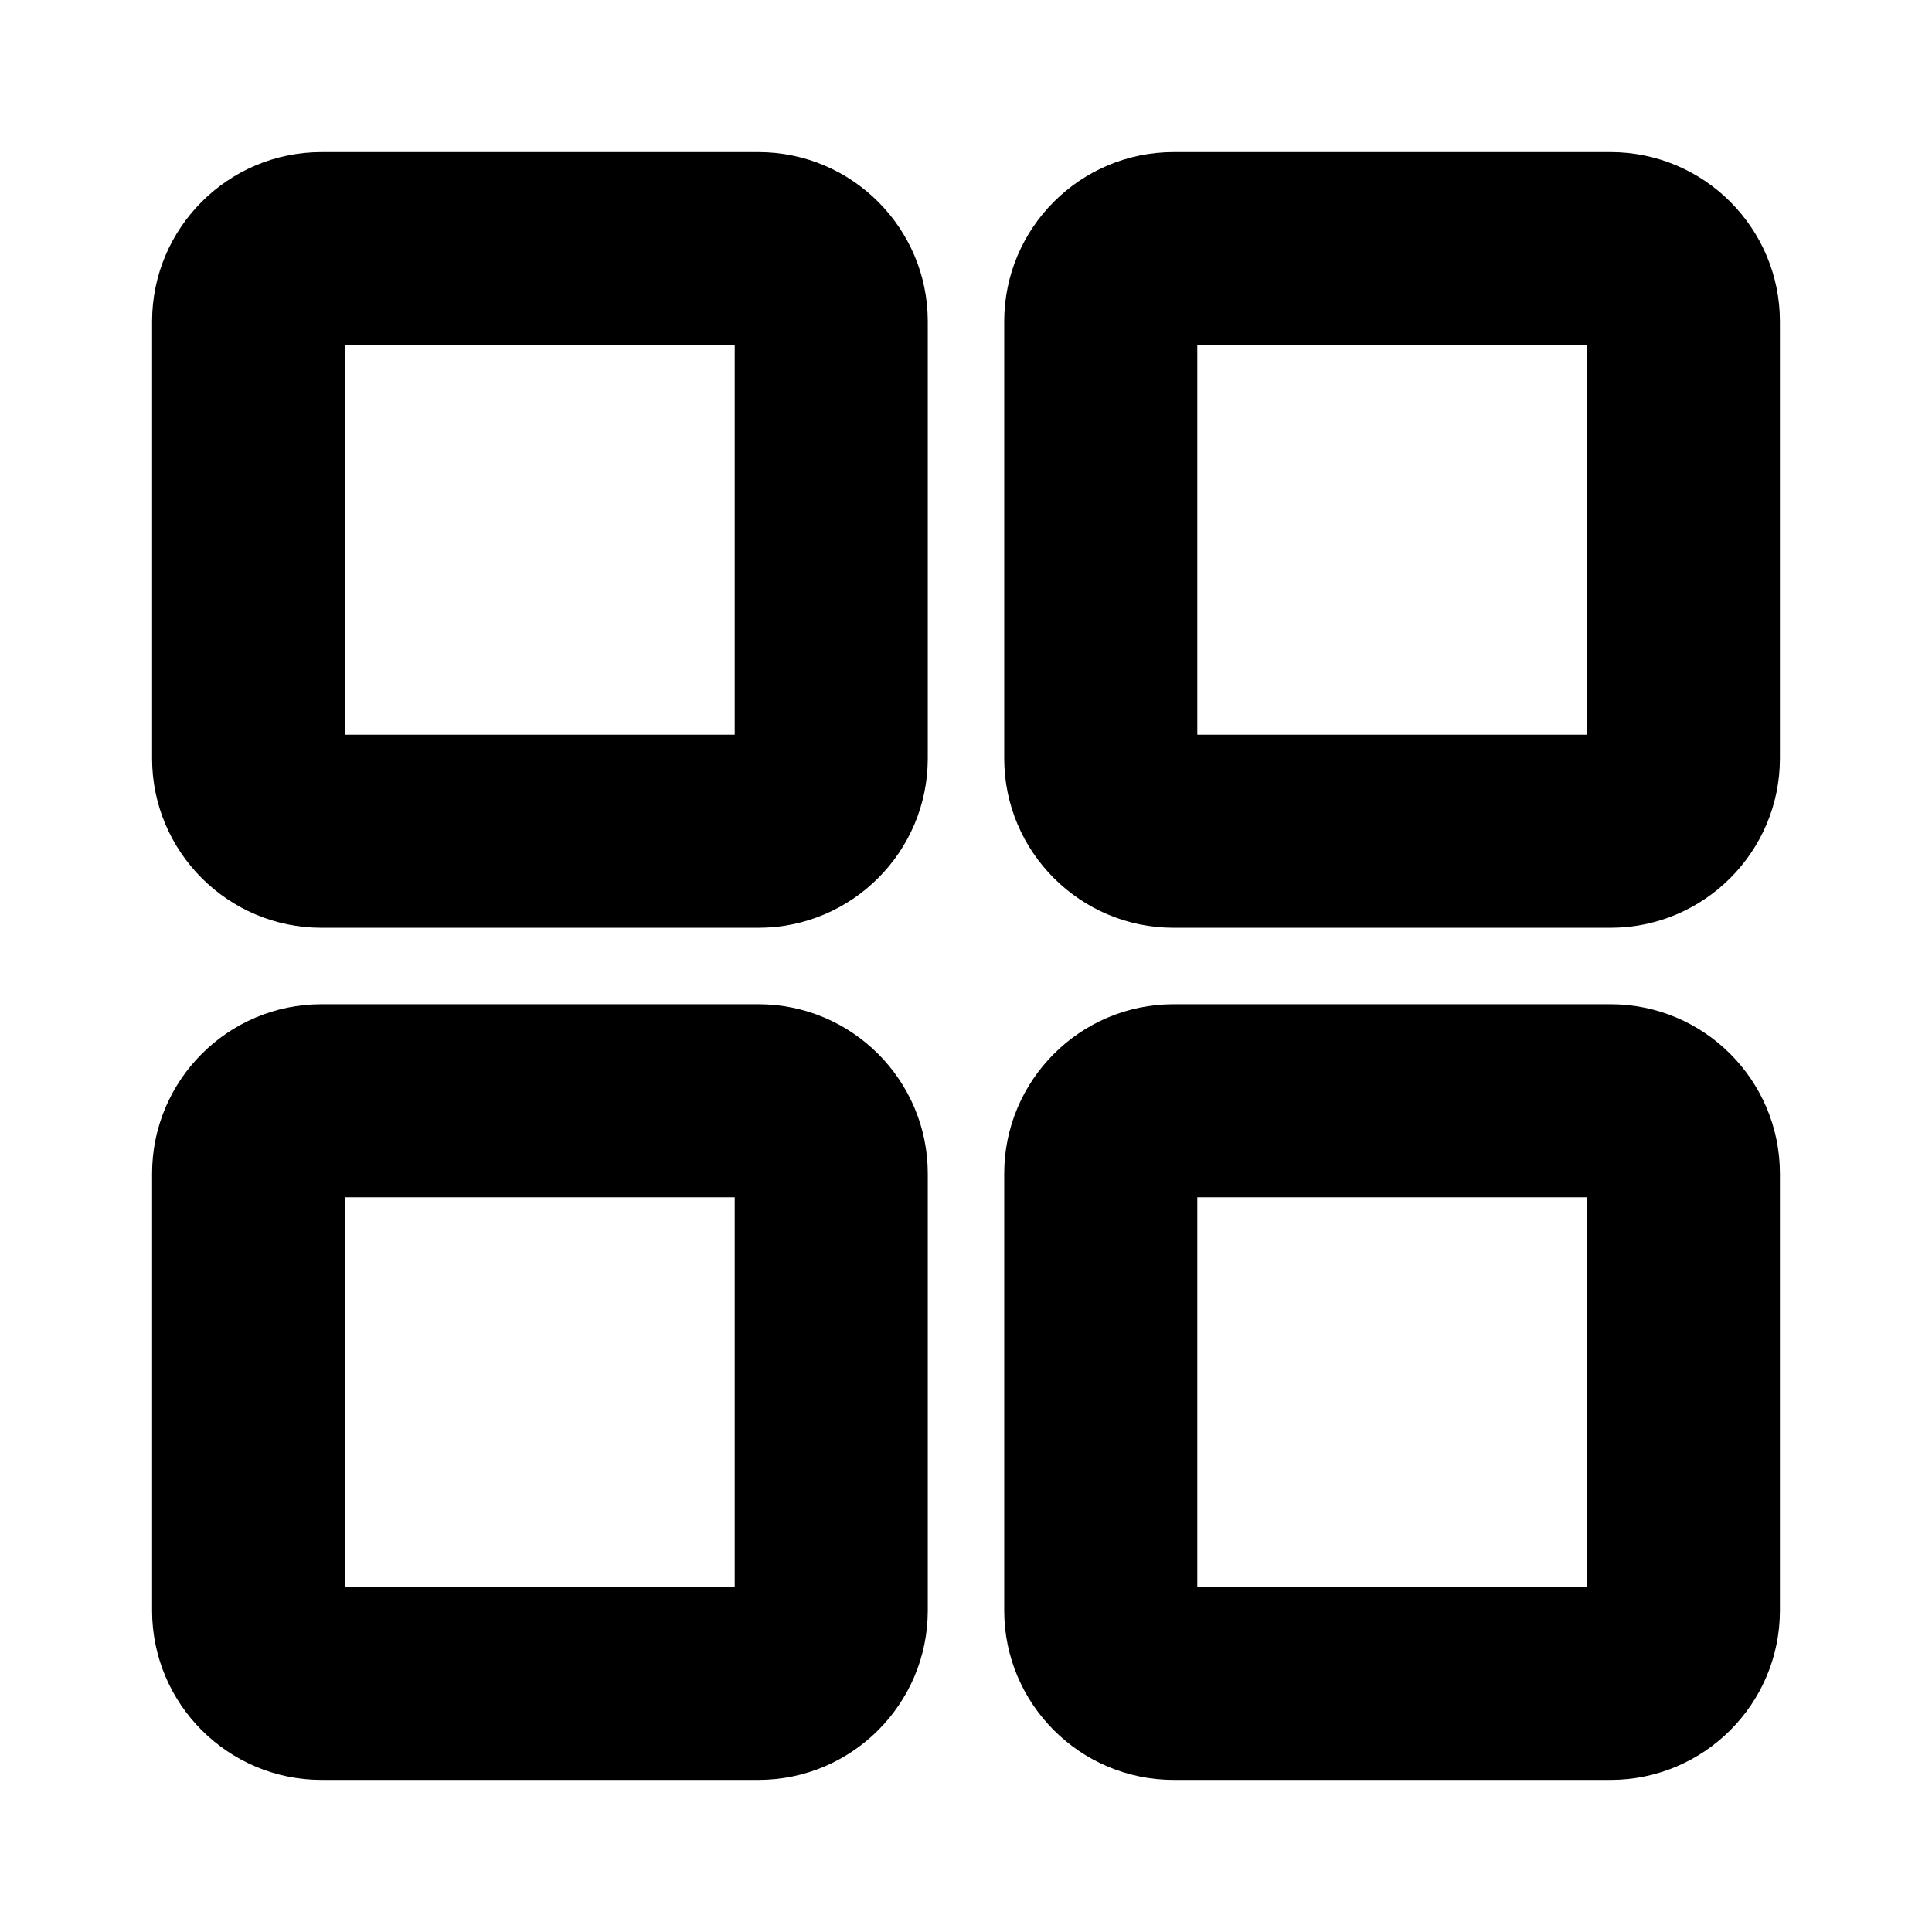
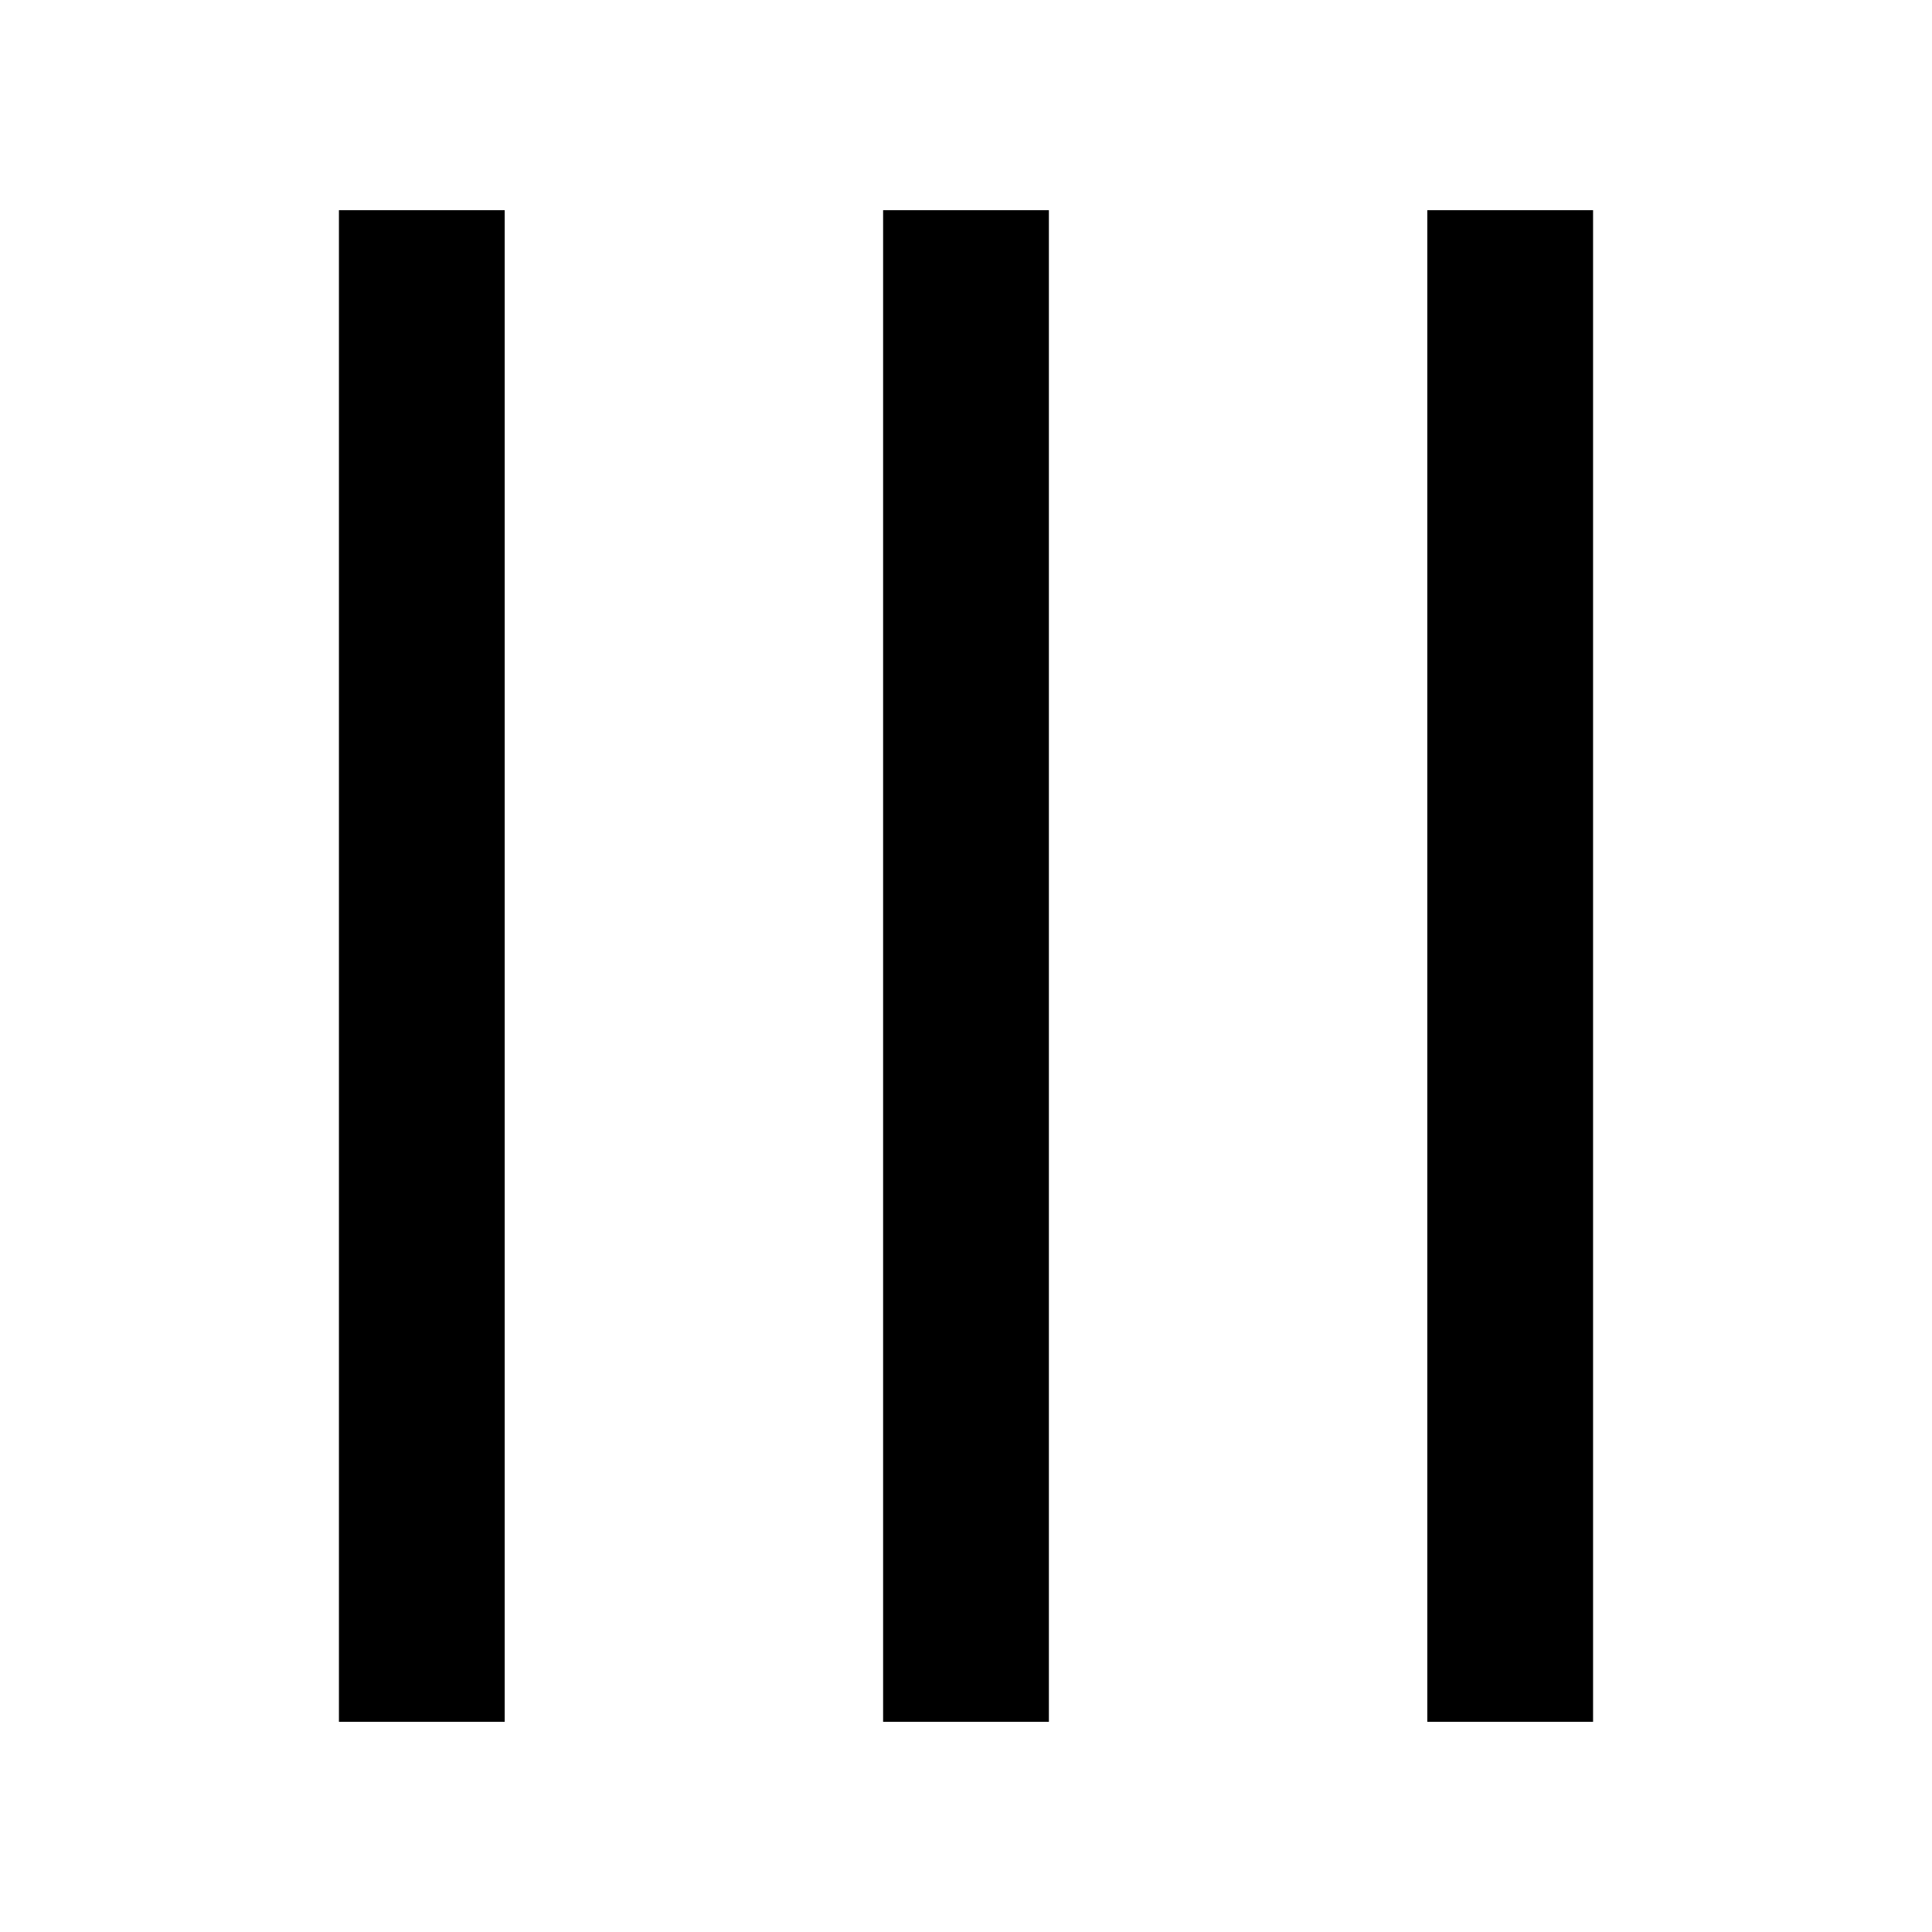
<svg xmlns="http://www.w3.org/2000/svg" class="icon" viewBox="0 0 1024 1024" width="200" height="200">
-   <path d="M853.623 943.388H622.022c-49.498 0-89.767-40.27-89.767-89.765V622.022c0-49.497 40.27-89.766 89.767-89.766h231.6c49.496 0 89.765 40.27 89.765 89.766v231.6c0 49.497-40.268 89.766-89.764 89.766zm-219.036-102.33h206.47V634.586h-206.47v206.47zm-232.609 102.33h-231.6c-49.498 0-89.766-40.27-89.766-89.765V622.022c0-49.497 40.27-89.766 89.765-89.766h231.601c49.498 0 89.766 40.27 89.766 89.766v231.6c-.001 49.497-40.27 89.766-89.766 89.766zm-219.035-102.33h206.47V634.586h-206.47v206.47zm670.68-349.314H622.022c-49.498 0-89.767-40.27-89.767-89.766v-231.6c0-49.498 40.27-89.766 89.767-89.766h231.6c49.496 0 89.765 40.27 89.765 89.765v231.601c0 49.497-40.268 89.766-89.764 89.766zM634.587 389.413h206.47v-206.47h-206.47v206.47zm-232.609 102.33h-231.6c-49.498 0-89.766-40.268-89.766-89.765v-231.6c0-49.498 40.27-89.766 89.765-89.766h231.601c49.498 0 89.766 40.27 89.766 89.765v231.601c-.001 49.497-40.27 89.766-89.766 89.766zm-219.035-102.33h206.47v-206.47h-206.47v206.47z" />
+   <path d="M844.36 111.395v801.209h-87.867V111.395h87.867zM555.933 111.395v801.209h-87.867V111.395h87.867zM267.507 111.395v801.209H179.64V111.395h87.867z" />
</svg>
